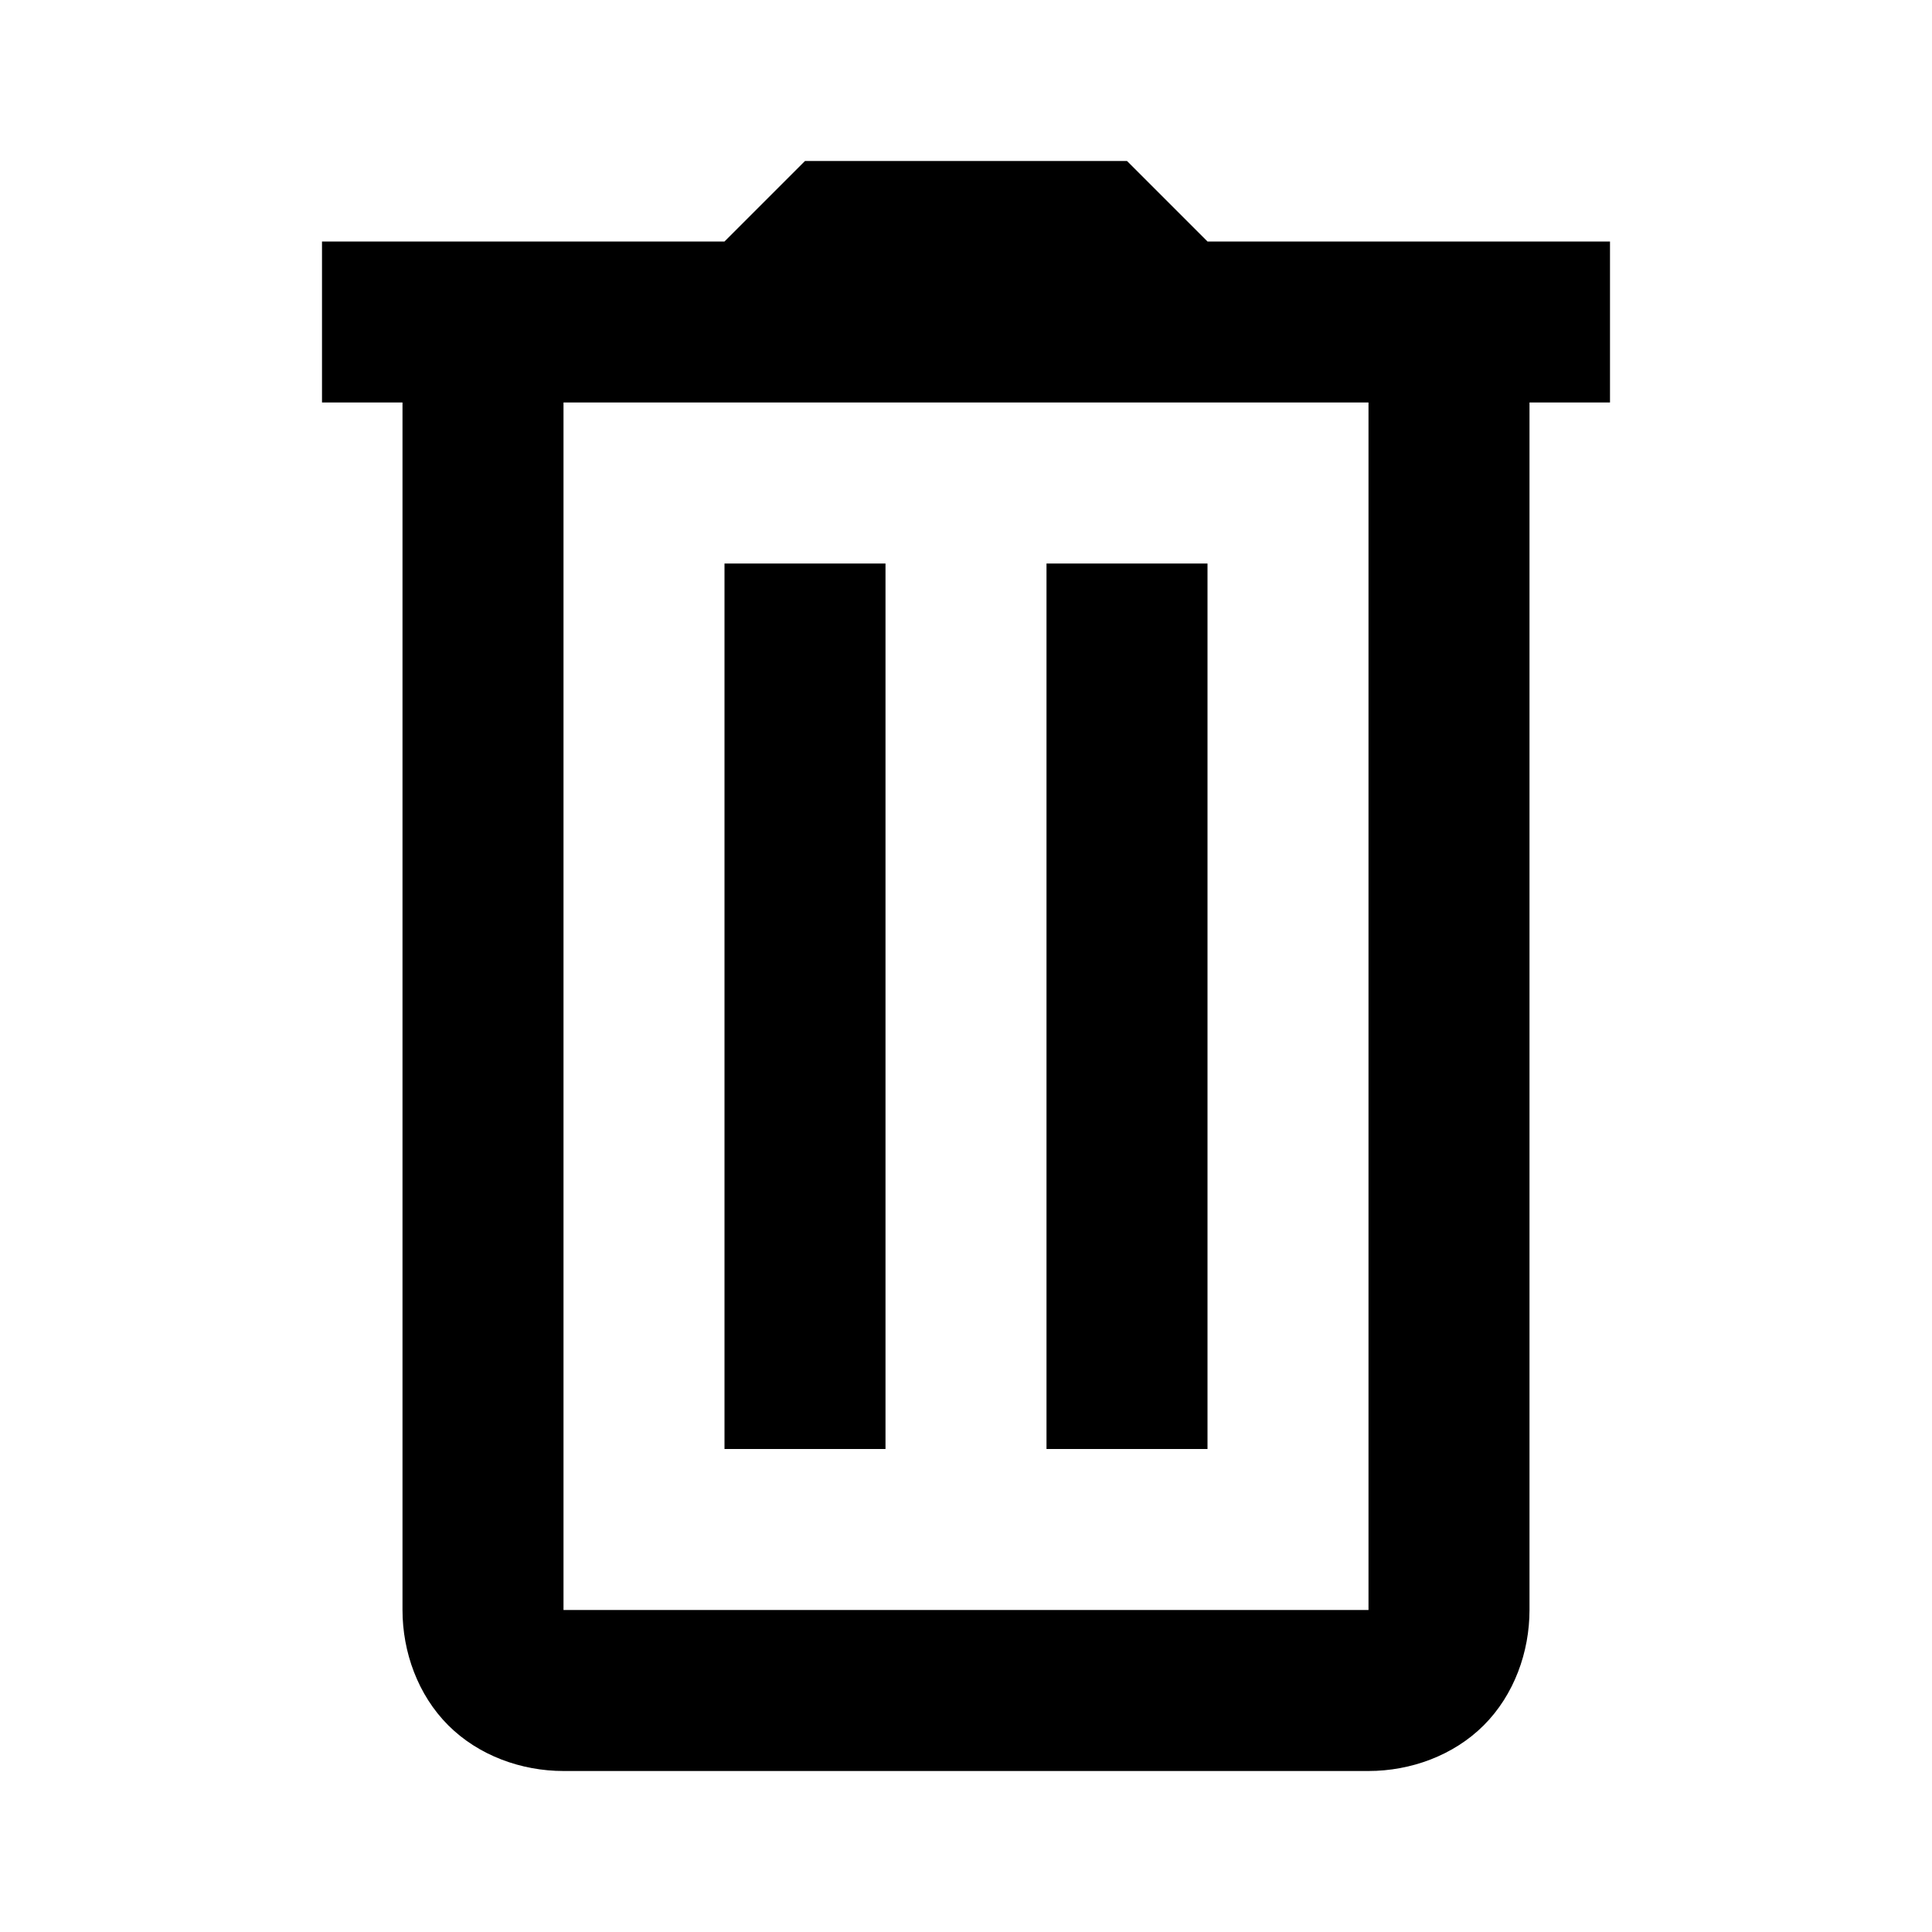
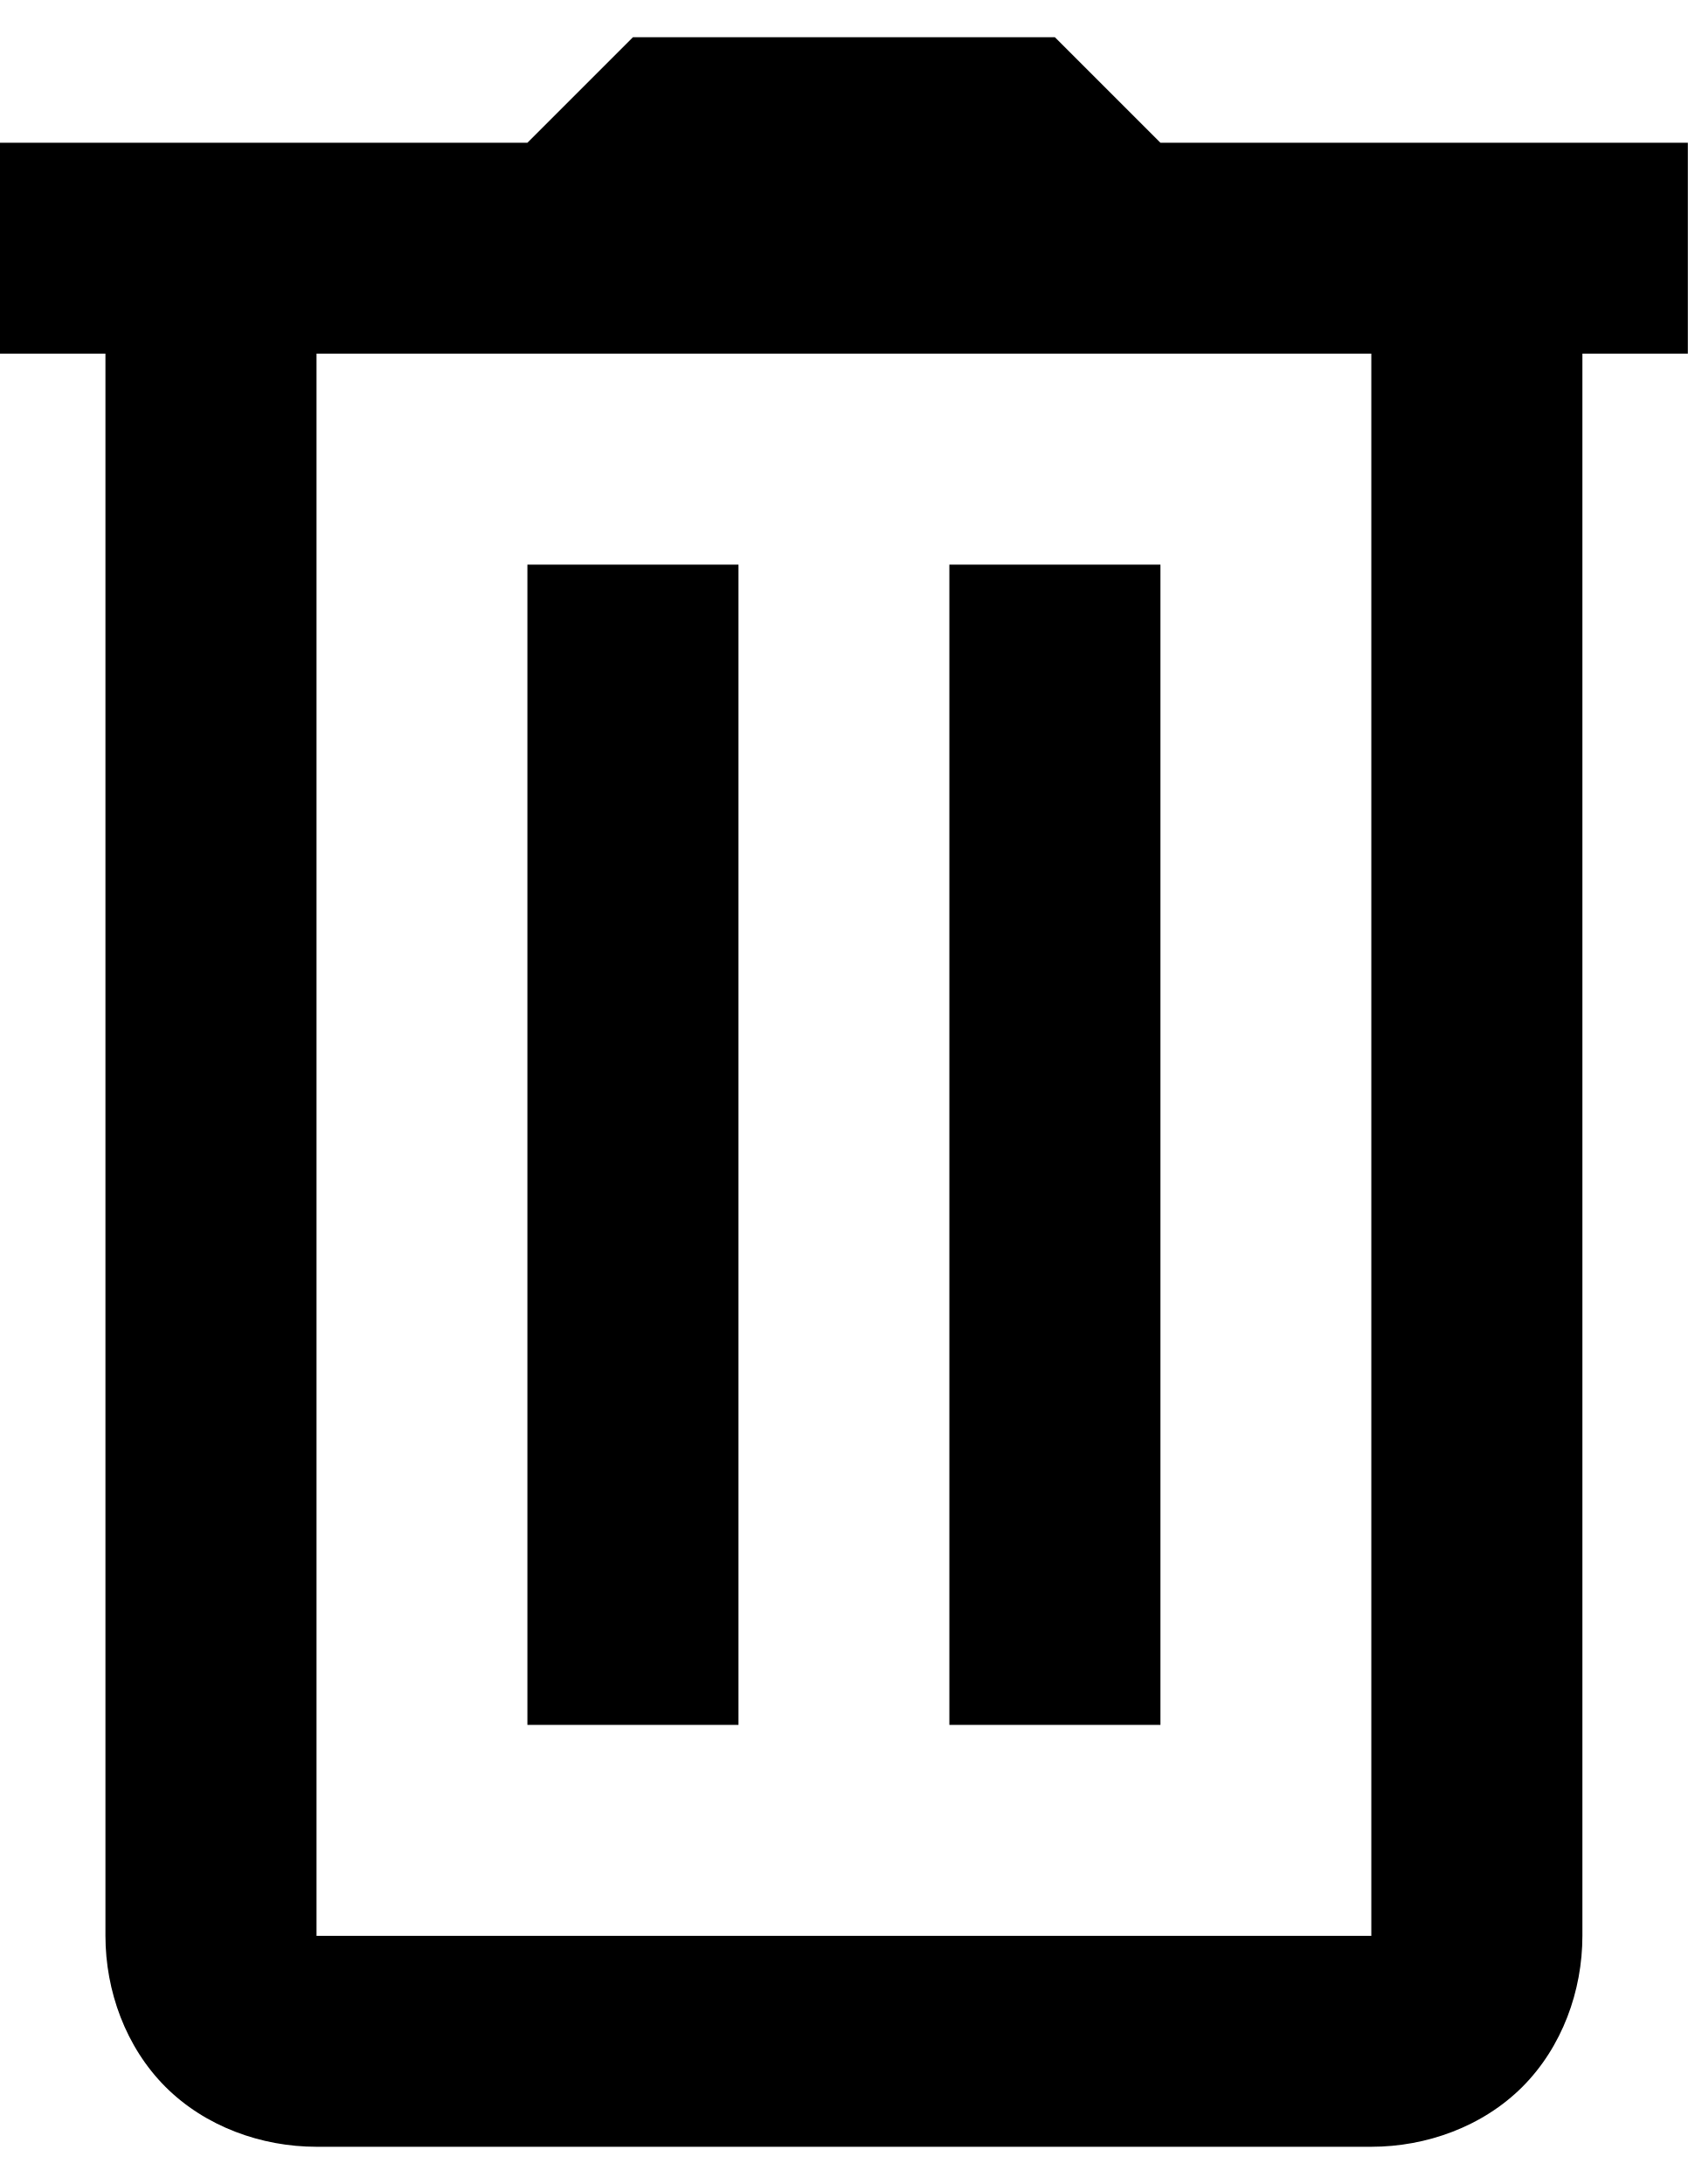
- <svg xmlns="http://www.w3.org/2000/svg" viewBox="0 0 24 24" width="24px" height="24px">
-   <path d="M 10 2 L 9 3 L 4 3 L 4 5 L 5 5 L 5 20 C 5 20.522 5.191 21.055 5.568 21.432 C 5.945 21.809 6.478 22 7 22 L 17 22 C 17.522 22 18.055 21.809 18.432 21.432 C 18.809 21.055 19 20.522 19 20 L 19 5 L 20 5 L 20 3 L 15 3 L 14 2 L 10 2 z M 7 5 L 17 5 L 17 20 L 7 20 L 7 5 z M 9 7 L 9 18 L 11 18 L 11 7 L 9 7 z M 13 7 L 13 18 L 15 18 L 15 7 L 13 7 z" />
+ <svg xmlns="http://www.w3.org/2000/svg" width="17" height="22" viewBox="0 0 17 22" fill="none">
+   <path id="Vector" d="M6.375 0.375L5.312 1.438H0V3.562H1.062V19.5C1.062 20.055 1.266 20.62 1.666 21.021C2.067 21.422 2.633 21.625 3.188 21.625H13.812C14.367 21.625 14.933 21.422 15.334 21.021C15.734 20.62 15.938 20.055 15.938 19.5V3.562H17V1.438H11.688L10.625 0.375H6.375ZM3.188 3.562H13.812V19.5H3.188V3.562ZM5.312 5.688V17.375H7.438V5.688H5.312ZM9.562 5.688V17.375H11.688V5.688H9.562Z" fill="black" />
</svg>
